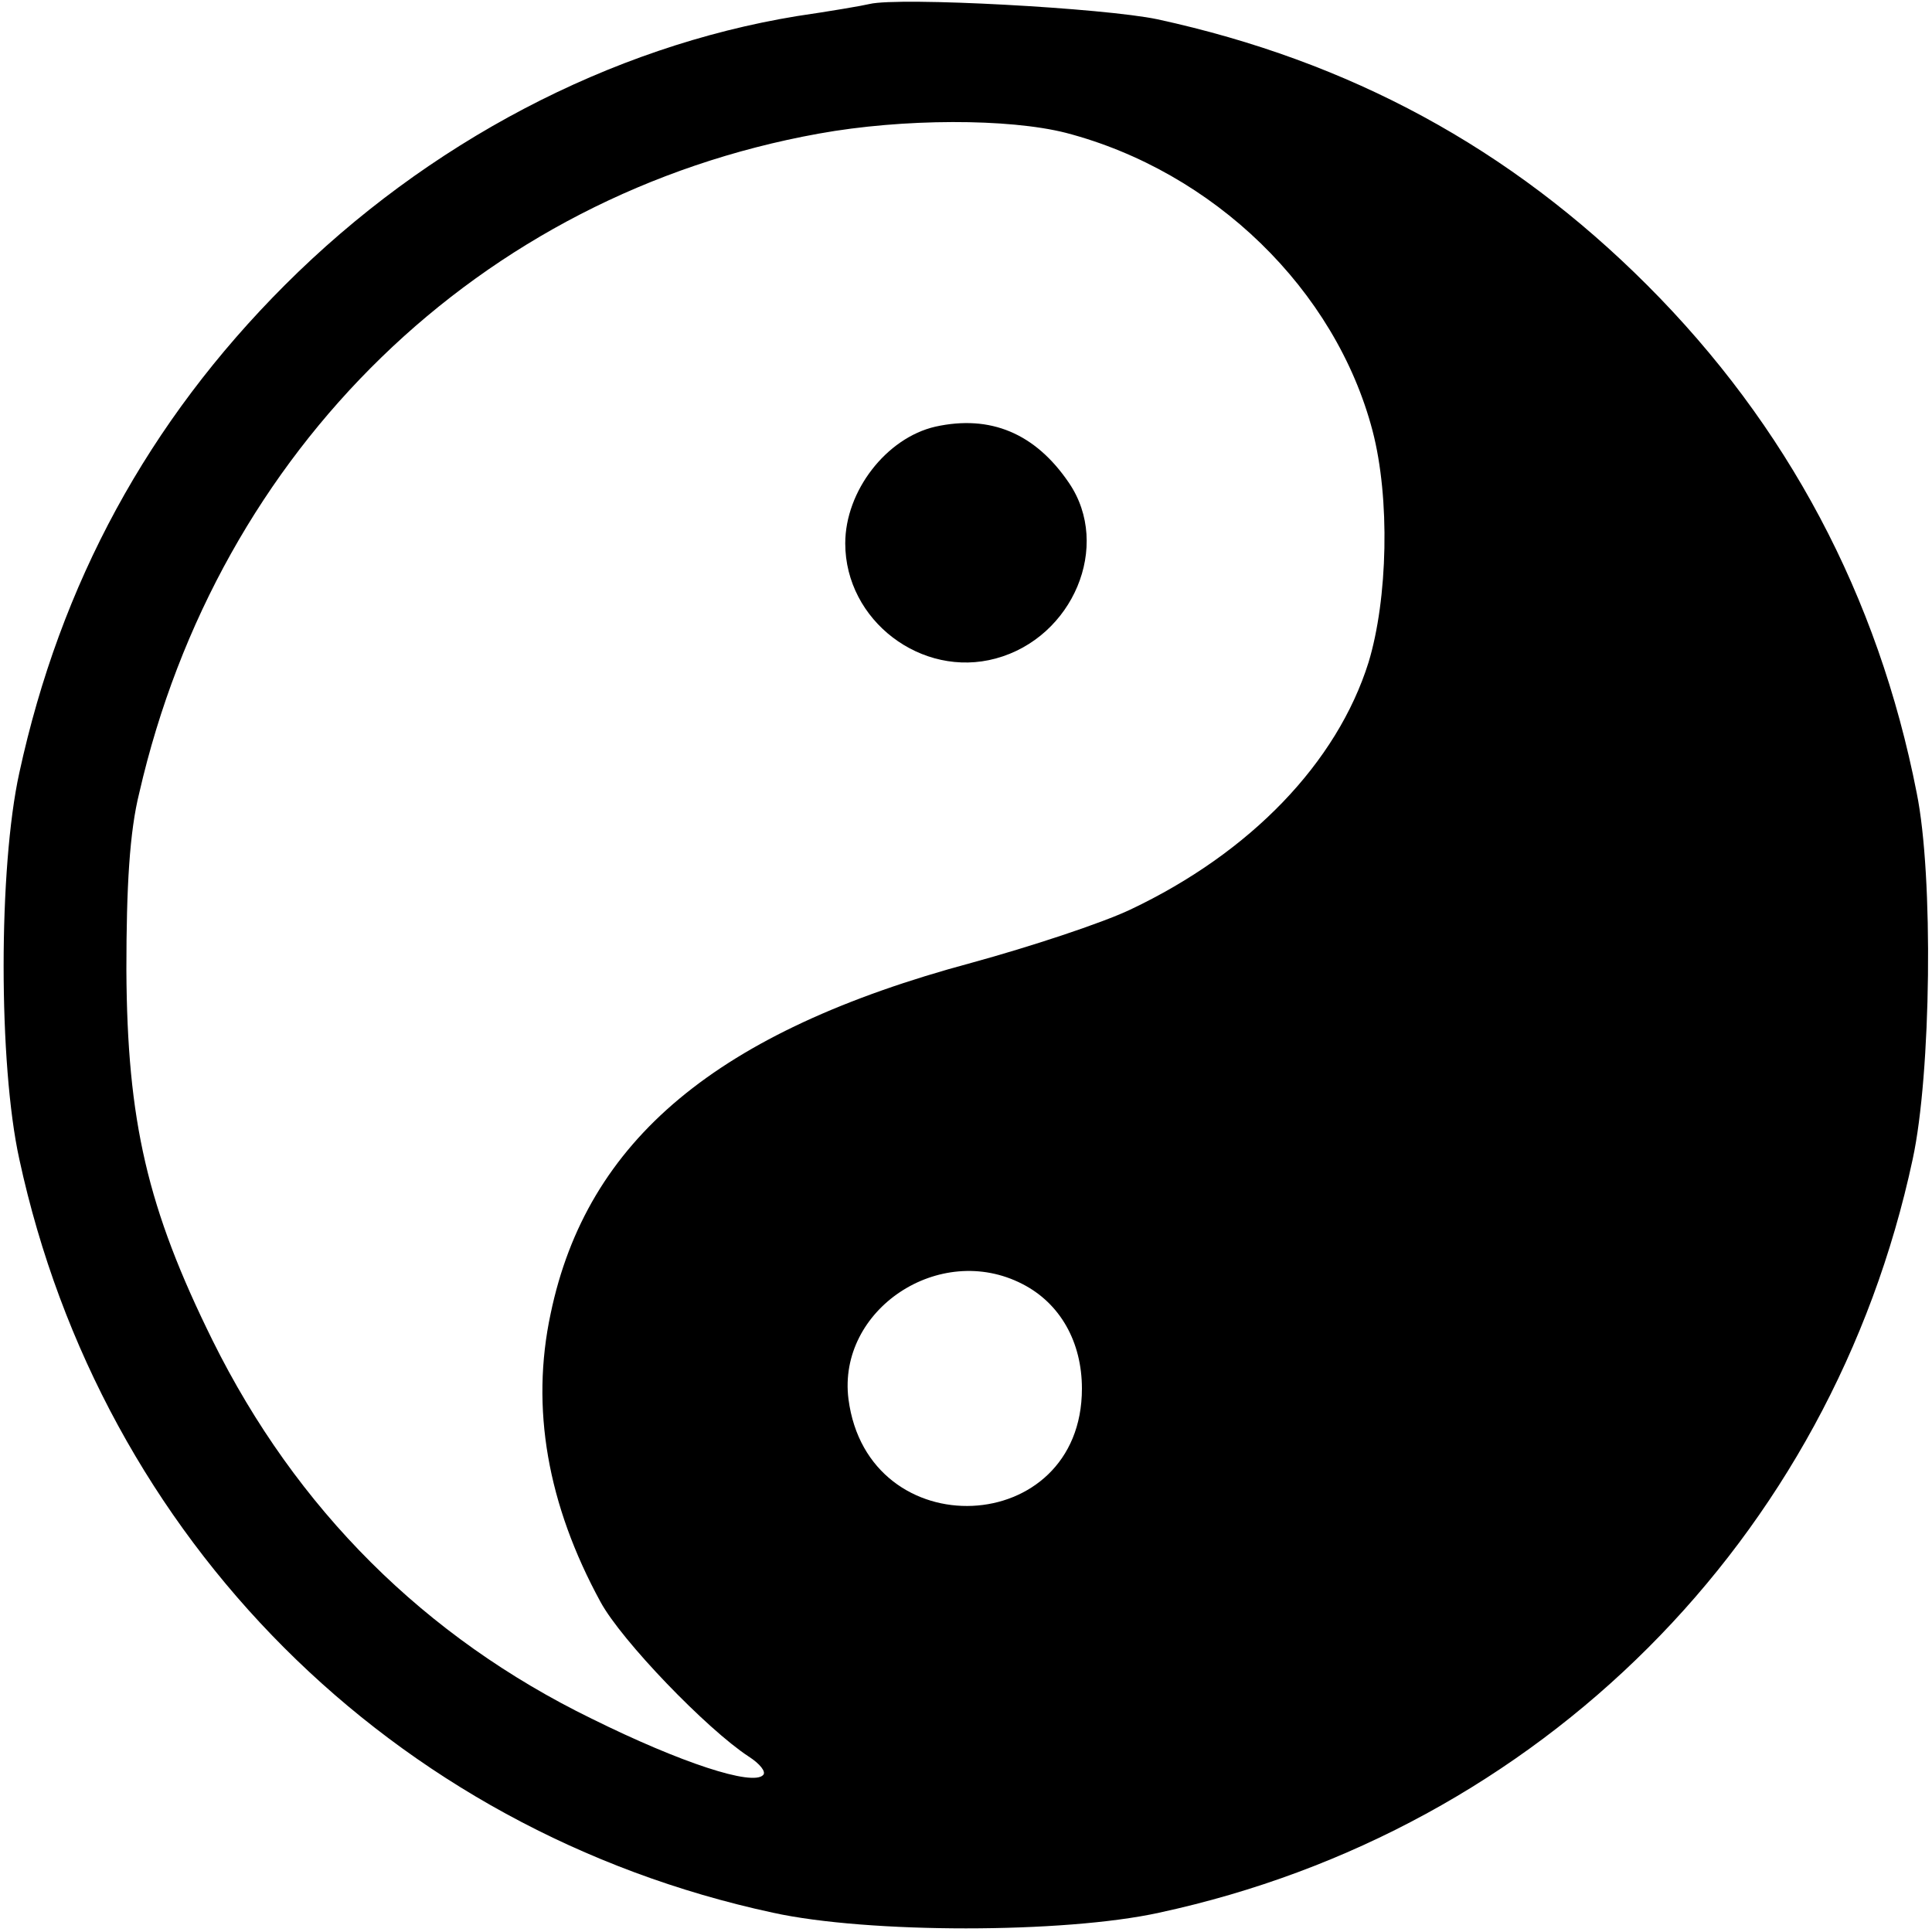
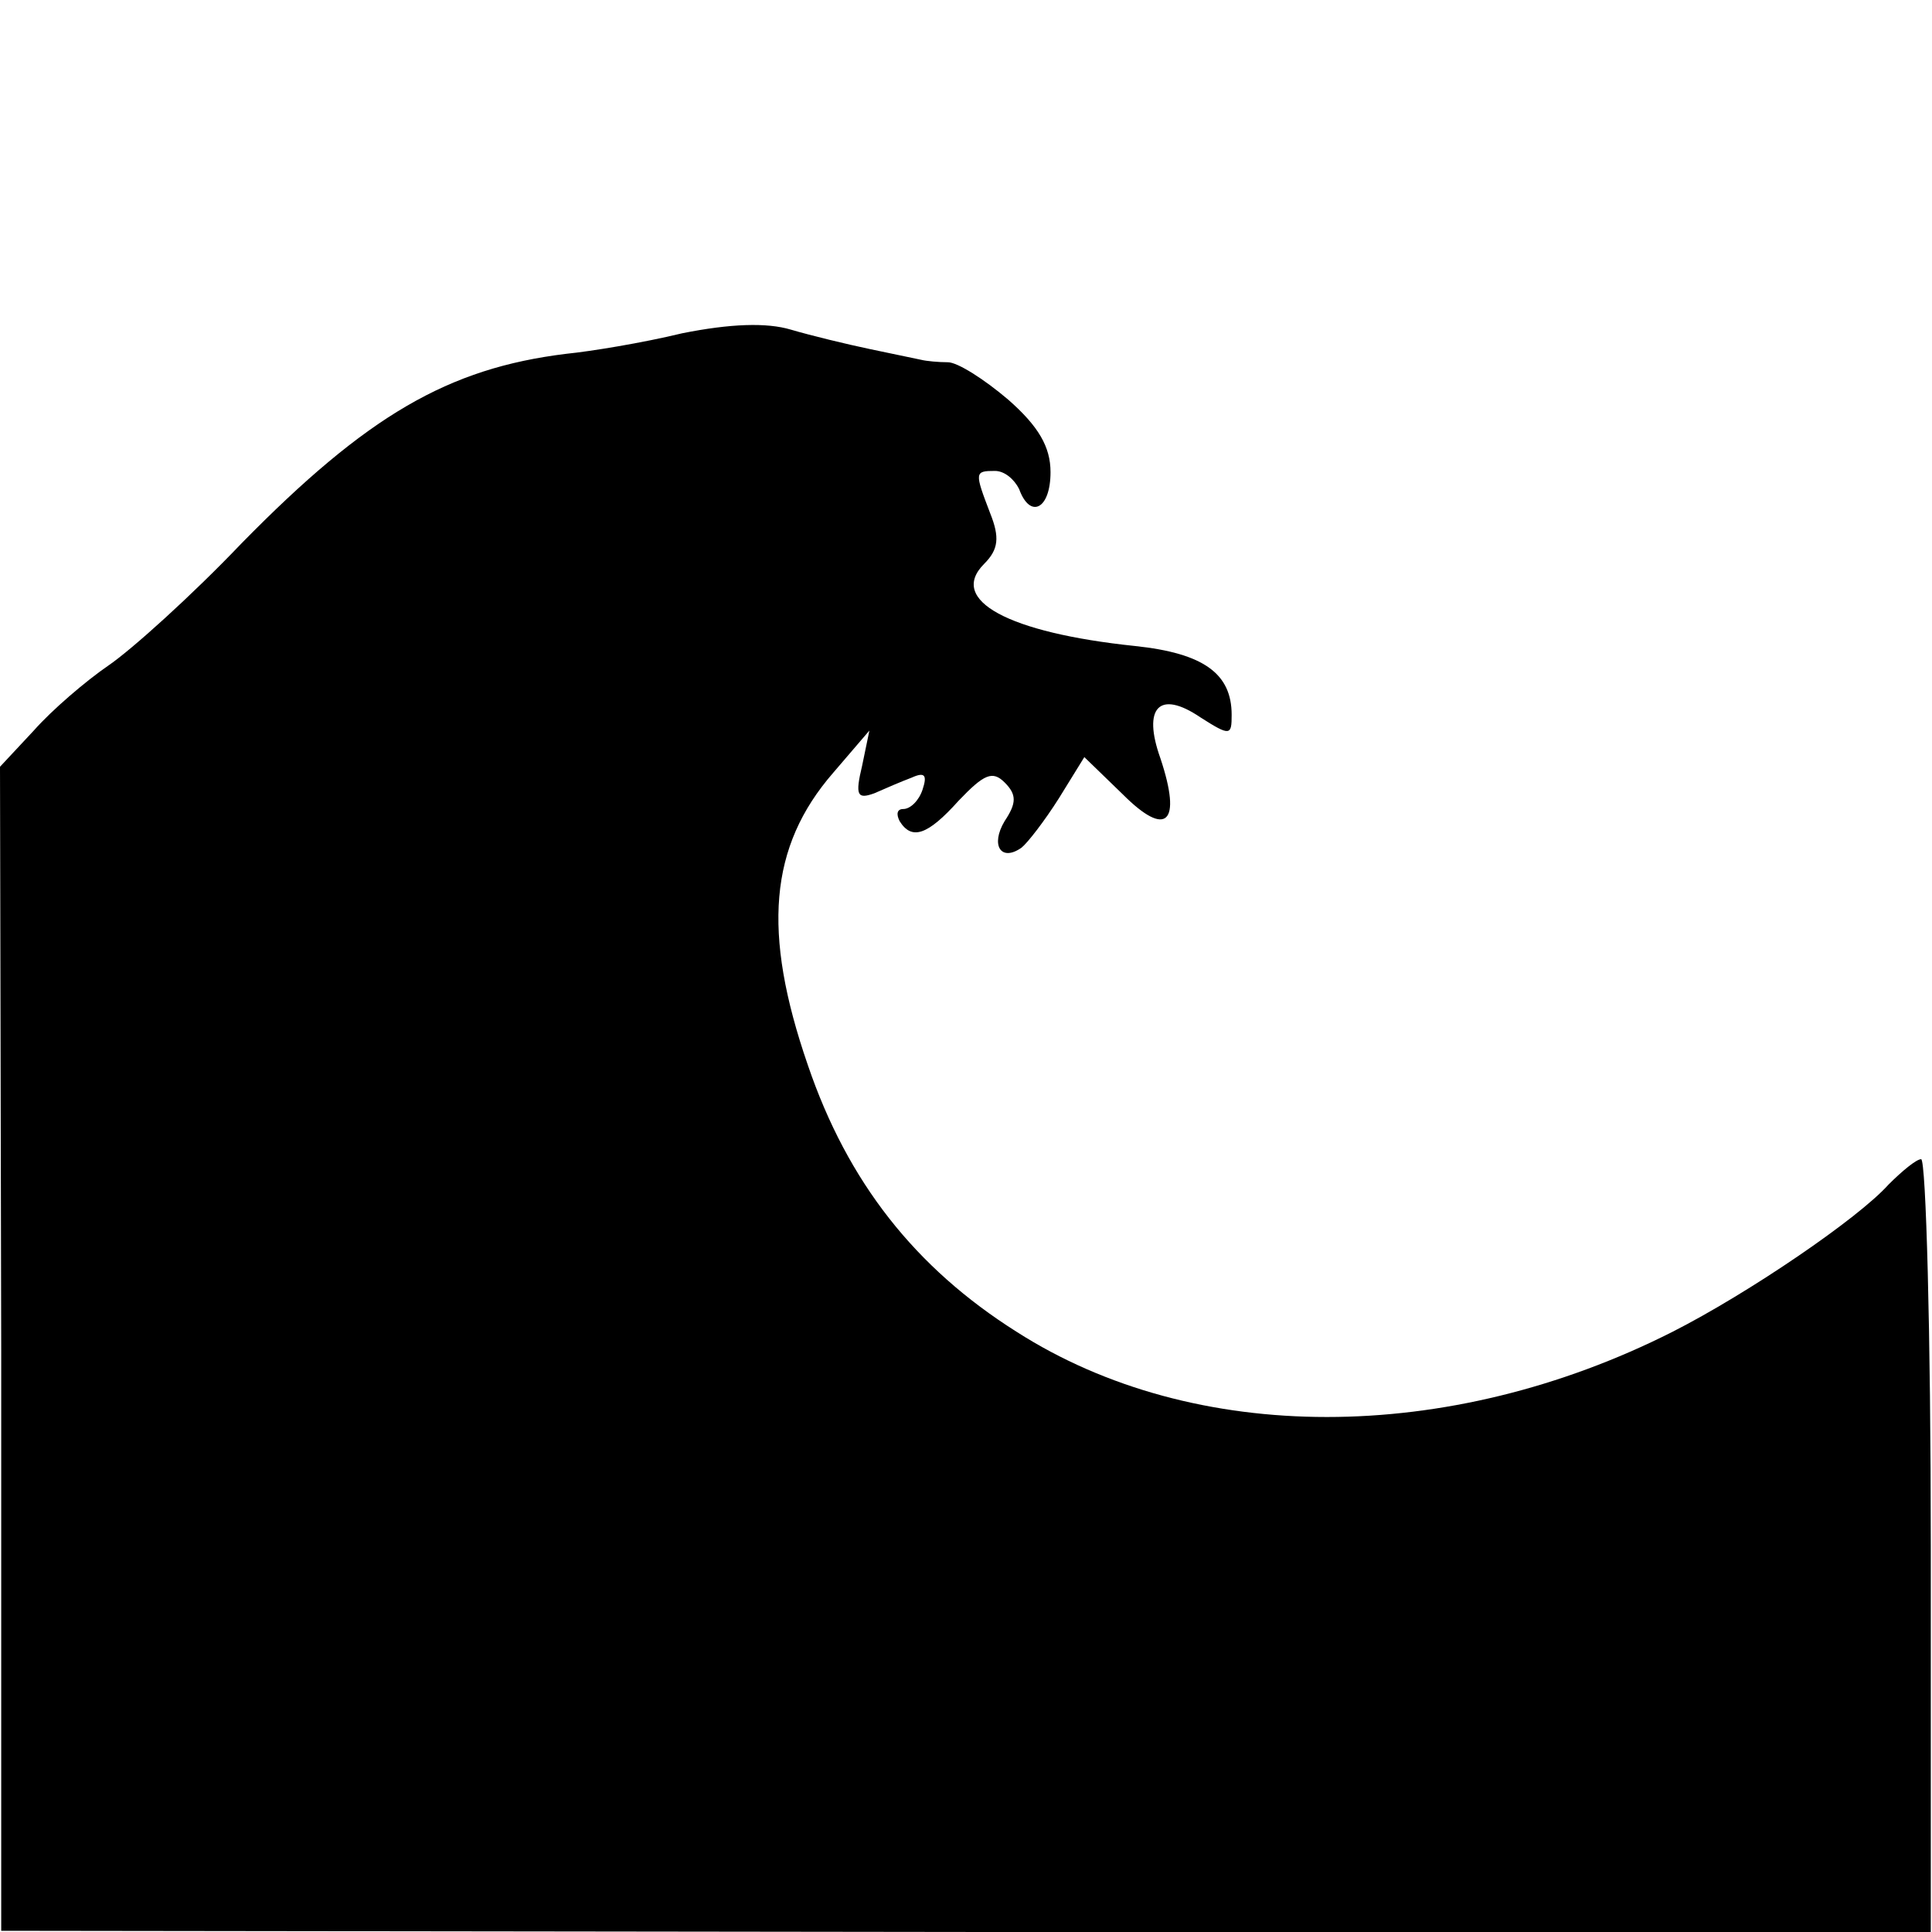
- <svg xmlns="http://www.w3.org/2000/svg" version="1.0" width="240pt" height="240pt" viewBox="0 0 240 240" preserveAspectRatio="xMidYMid meet">
-   <g transform="translate(0,240) scale(0.1,-0.1)" fill="#000000" stroke="none">
-     <path d="M1080 2395 c-8 -2 -49 -9 -90 -15 -232 -38 -459 -157 -636 -334 -170 -170 -279 -371 -330 -606 -26 -118 -26 -362 0 -480 102 -472 463 -834 936 -936 118 -26 362 -26 480 0 473 102 835 464 936 936 23 106 26 352 5 455 -48 245 -161 457 -335 631 -170 170 -369 278 -608 330 -66 14 -321 28 -358 19z m244 -160 c184 -48 335 -195 381 -370 22 -84 19 -209 -5 -288 -39 -124 -146 -236 -296 -307 -36 -17 -124 -46 -197 -66 -316 -85 -478 -220 -523 -436 -25 -117 -4 -237 62 -358 26 -48 132 -158 184 -192 14 -9 22 -19 18 -23 -13 -14 -102 15 -213 70 -207 101 -367 260 -471 470 -81 164 -106 272 -107 460 0 104 4 172 16 220 98 427 423 743 844 819 105 19 236 19 307 1z m-54 -1430 c47 -24 74 -72 74 -130 0 -186 -266 -198 -290 -13 -14 111 113 196 216 143z" />
-     <path d="M1162 1870 c-61 -14 -112 -80 -112 -145 0 -96 95 -168 187 -143 96 26 144 140 91 218 -42 62 -98 85 -166 70z" />
+ <svg xmlns="http://www.w3.org/2000/svg" version="1.0" width="160pt" height="160pt" viewBox="0 0 160 160" preserveAspectRatio="xMidYMid meet">
+   <g transform="translate(0,160) scale(0.1,-0.1)" fill="#000000" stroke="none">
+     <path d="M565 1324 c-33 -8 -76 -15 -96 -17 -98 -12 -165 -51 -269 -157 -41 -43 -91 -88 -110 -101 -19 -13 -47 -37 -62 -54 l-28 -30 1 -482 0 -482 799 -1 799 0 0 320 c0 176 -4 320 -8 320 -4 0 -16 -10 -27 -21 -25 -28 -116 -90 -179 -122 -186 -94 -396 -94 -543 0 -84 53 -140 124 -173 221 -38 110 -32 181 21 242 l30 35 -6 -29 c-6 -25 -4 -28 10 -23 9 4 23 10 31 13 11 5 13 2 9 -10 -3 -9 -10 -16 -16 -16 -5 0 -6 -4 -3 -10 10 -16 23 -12 49 17 21 22 28 25 38 15 10 -10 10 -17 0 -32 -12 -20 -3 -34 14 -22 5 4 19 22 31 41 l21 34 32 -31 c36 -36 49 -24 31 30 -15 42 -1 57 33 34 25 -16 26 -15 26 2 0 34 -23 51 -80 57 -105 11 -155 38 -125 68 12 12 13 22 5 42 -13 34 -13 35 4 35 8 0 16 -7 20 -15 9 -25 26 -17 26 14 0 21 -10 38 -35 60 -20 17 -42 31 -50 31 -8 0 -18 1 -22 2 -5 1 -24 5 -43 9 -19 4 -48 11 -65 16 -20 6 -50 5 -90 -3z" />
  </g>
</svg>
